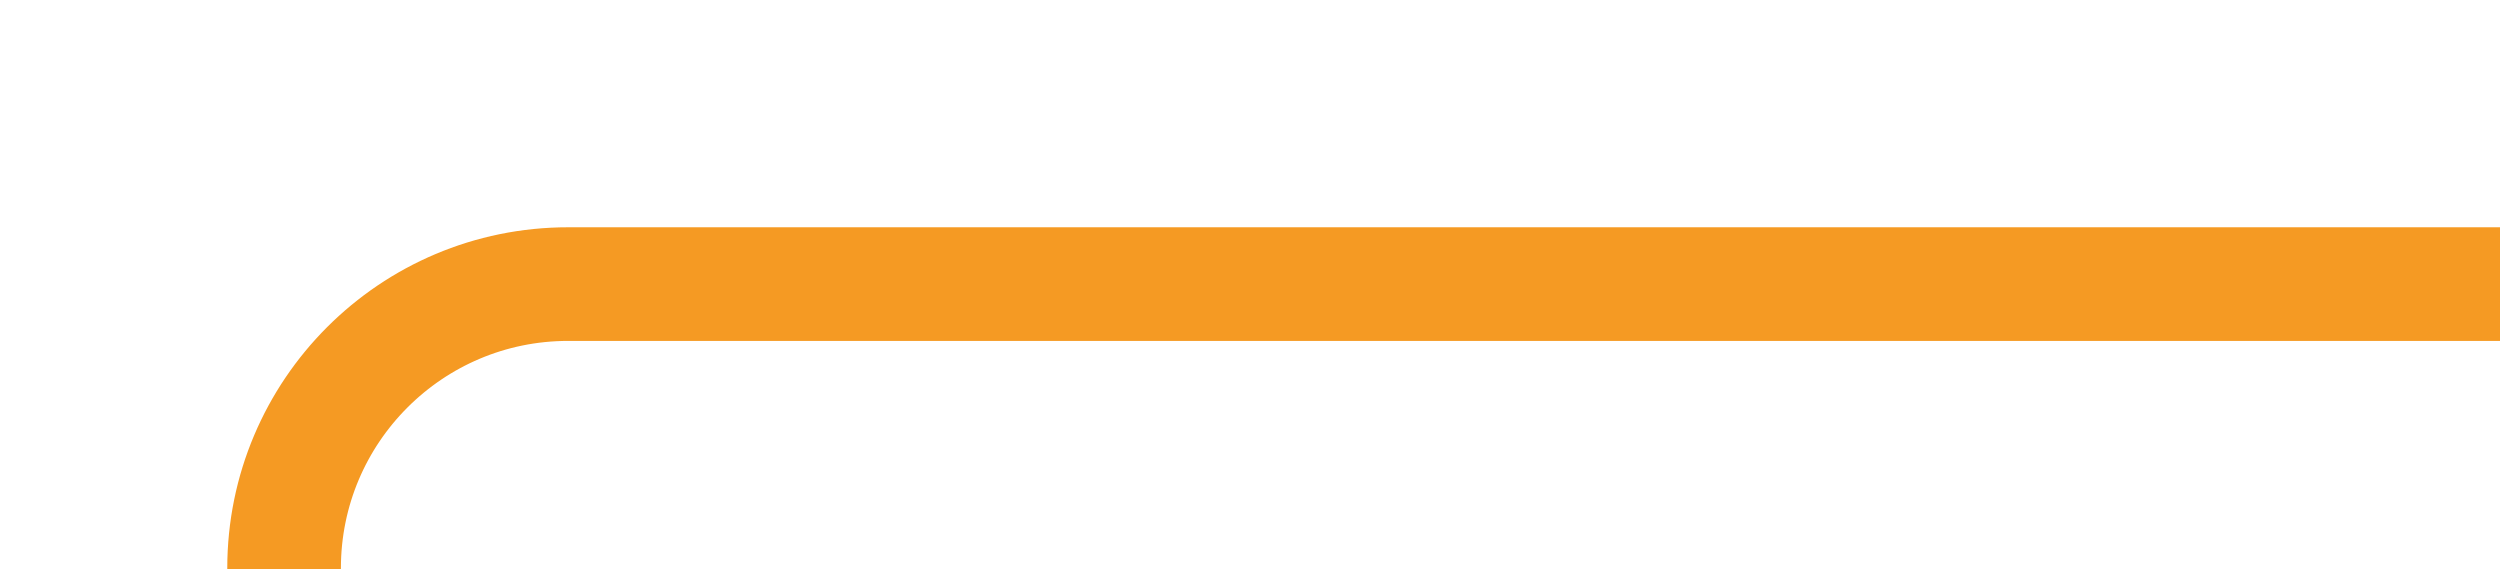
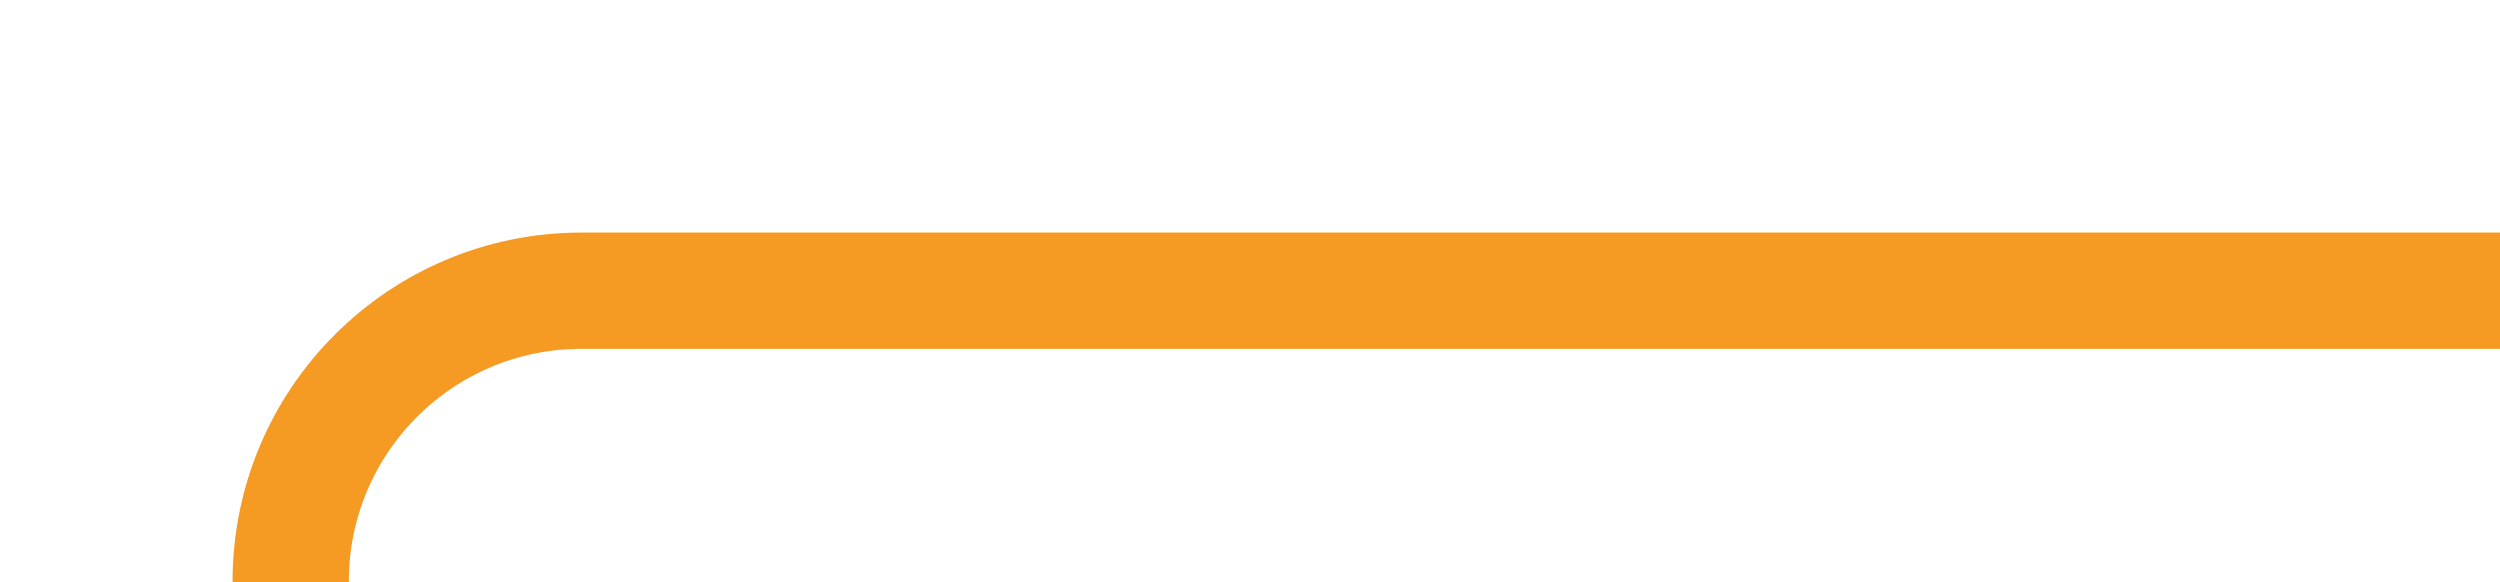
- <svg xmlns="http://www.w3.org/2000/svg" version="1.1" width="44px" height="10px" preserveAspectRatio="xMinYMid meet" viewBox="205 277  44 8">
-   <path d="M 184 470  L 205 470  A 5 5 0 0 0 210 465 L 210 286  A 5 5 0 0 1 215 281 L 249 281  " stroke-width="2" stroke="#f59a23" fill="none" />
+ <svg xmlns="http://www.w3.org/2000/svg" version="1.1" width="43px" height="10px" preserveAspectRatio="xMinYMid meet" viewBox="635 1638  43 8">
+   <path d="M 602 1710  L 635 1710  A 5 5 0 0 0 640 1705 L 640 1647  A 5 5 0 0 1 645 1642 L 678 1642  " stroke-width="2" stroke="#f59a23" fill="none" />
</svg>
